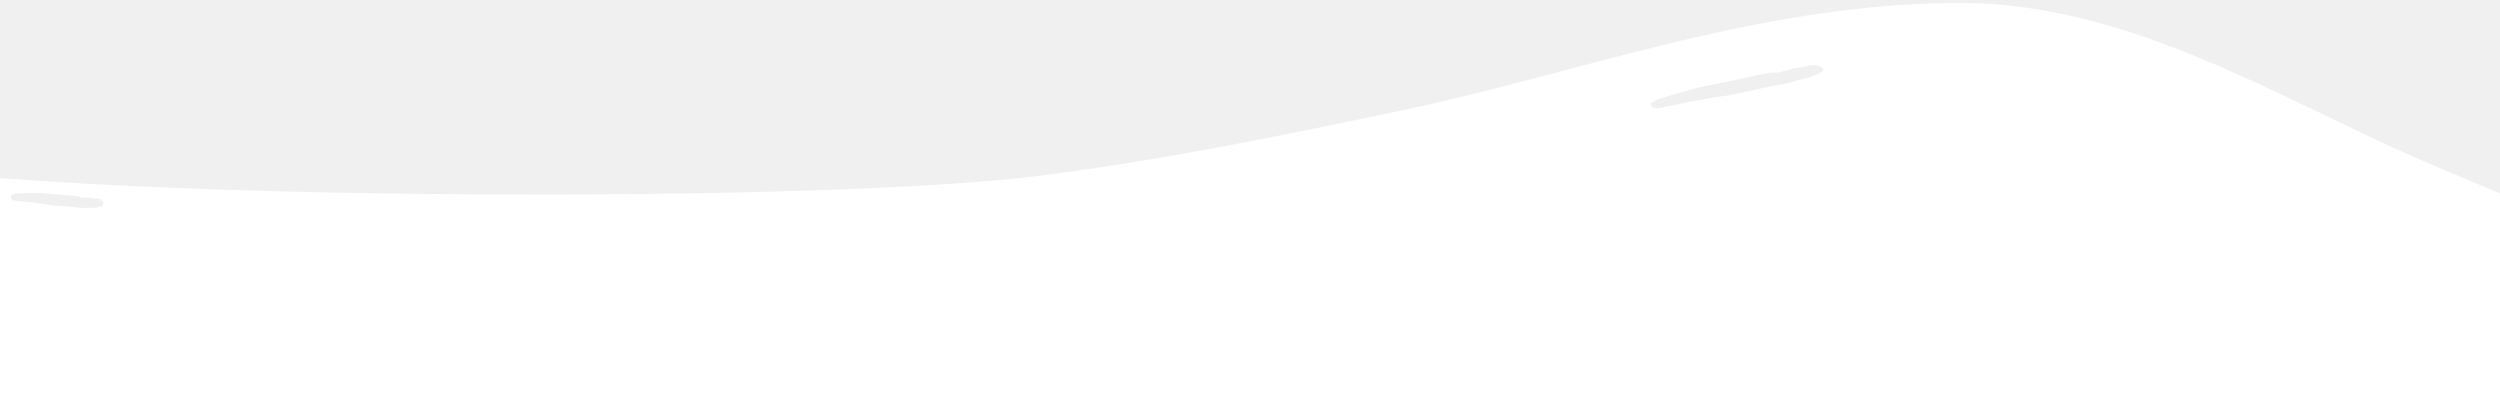
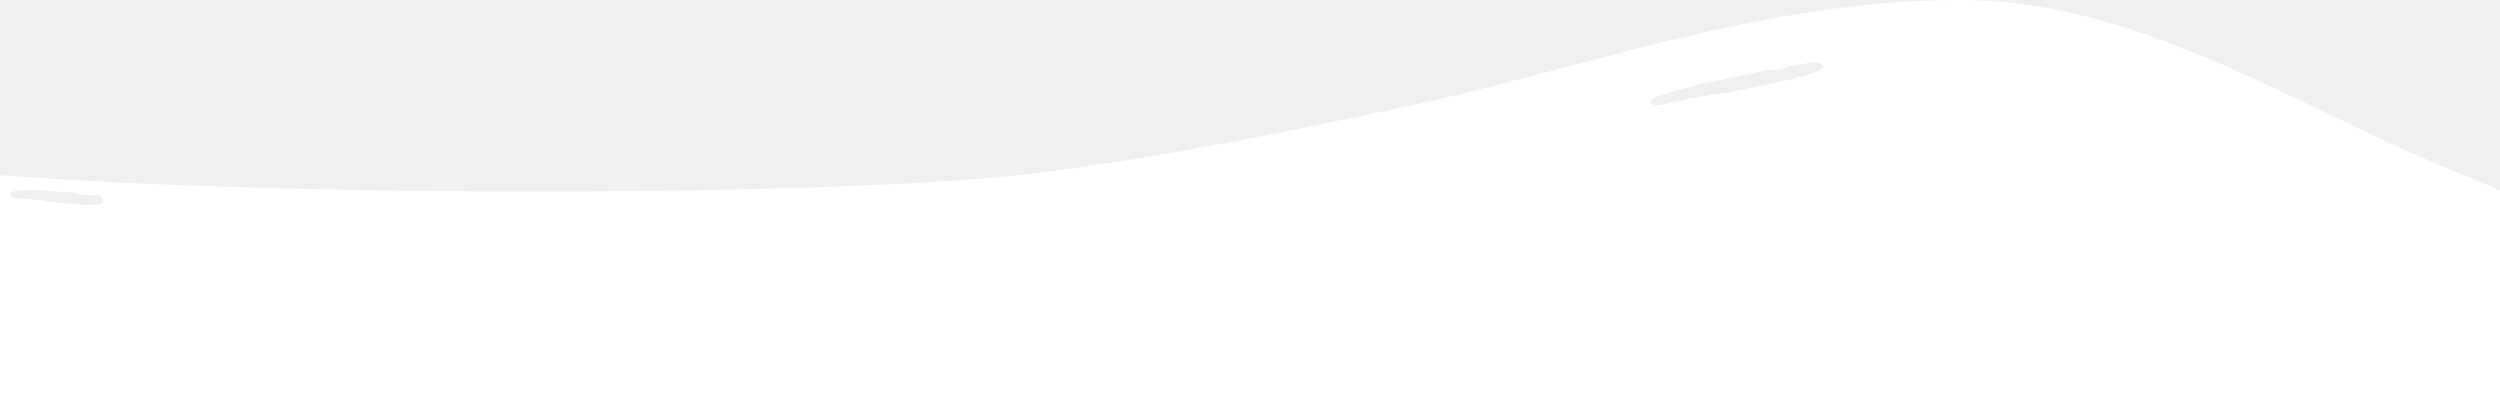
- <svg xmlns="http://www.w3.org/2000/svg" width="418" height="68" viewBox="0 0 418 67" fill="none">
+ <svg xmlns="http://www.w3.org/2000/svg" width="418" height="67" viewBox="0 0 418 67" fill="none">
  <path fill-rule="evenodd" clip-rule="evenodd" d="M0 29.272C49.811 33.156 142.803 32.867 173.912 28.875C195.536 26.1 215.146 21.991 234.225 17.993C243.347 16.082 252.413 13.691 261.547 11.282C282.757 5.689 304.329 0 327.8 0C349.718 0 369.892 9.713 388.837 18.833C394.823 21.715 400.687 24.538 406.444 26.977L406.452 26.98L406.458 26.983C410.375 28.642 414.222 30.271 418 31.818V67.722H0V29.272ZM304.713 10.898C305.217 11.42 304.096 11.831 303.176 12.169L303.163 12.174C302.851 12.288 302.668 12.367 302.533 12.425C302.27 12.538 302.193 12.571 301.703 12.634C301.614 12.645 301.39 12.709 301.174 12.771C300.972 12.829 300.777 12.884 300.706 12.893C300.332 12.94 300.051 13.055 299.804 13.157C299.651 13.22 299.512 13.277 299.371 13.31C298.465 13.518 297.552 13.687 296.714 13.841L296.611 13.86C295.721 14.025 294.911 14.176 294.129 14.361C292.627 14.715 291.114 15.021 289.646 15.313L289.196 15.403C288.57 15.527 288.04 15.589 287.52 15.649C286.942 15.716 286.377 15.781 285.709 15.93C284.87 16.118 284.191 16.23 283.523 16.341C282.763 16.467 282.016 16.591 281.058 16.821C280.818 16.878 280.245 16.99 279.673 17.102L279.672 17.102C279.105 17.212 278.538 17.323 278.299 17.38C277.3 17.618 276.436 17.768 276.105 17.191C275.878 16.795 275.95 16.759 276.351 16.558C276.536 16.465 276.79 16.337 277.117 16.123C277.35 16.068 277.907 15.886 278.463 15.705C279.018 15.524 279.574 15.343 279.81 15.287C280.655 15.084 281.27 14.9 281.872 14.719L281.872 14.719C282.557 14.514 283.228 14.312 284.207 14.094C285.549 13.794 286.904 13.525 288.217 13.263L288.217 13.263L288.669 13.173C290.137 12.881 291.556 12.594 292.943 12.266C293.892 12.042 294.845 11.866 295.719 11.704L295.773 11.694C296.205 11.614 296.459 11.629 296.697 11.642C296.942 11.656 297.172 11.669 297.563 11.579C297.83 11.517 298.205 11.412 298.603 11.301C299.263 11.117 299.983 10.915 300.368 10.869L300.455 10.858C300.541 10.848 300.622 10.837 300.698 10.828C301.464 10.73 301.88 10.651 302.126 10.56C303.049 10.222 304.207 10.373 304.713 10.898ZM16.159 34.187C16.693 34.115 17.342 34.027 17.248 33.516C17.154 33.002 16.645 32.644 16.11 32.717C15.967 32.736 15.746 32.712 15.354 32.629C15.302 32.618 15.246 32.606 15.186 32.593L15.185 32.593C14.989 32.55 14.588 32.557 14.222 32.564C14.002 32.568 13.793 32.572 13.649 32.565C13.437 32.554 13.331 32.496 13.218 32.435C13.108 32.375 12.991 32.311 12.762 32.284L12.734 32.281C12.272 32.225 11.768 32.166 11.253 32.144C10.5 32.111 9.743 32.041 8.961 31.965L8.72 31.941C8.021 31.873 7.299 31.802 6.575 31.758C6.047 31.725 5.671 31.743 5.287 31.761C4.949 31.777 4.604 31.794 4.144 31.776C4.016 31.771 3.7 31.797 3.385 31.823C3.068 31.849 2.752 31.875 2.625 31.87C2.409 31.969 2.252 32.016 2.138 32.05C1.891 32.124 1.846 32.137 1.843 32.492C1.839 33.011 2.294 33.072 2.837 33.094C2.967 33.099 3.268 33.13 3.57 33.162C3.874 33.193 4.178 33.225 4.309 33.23C4.83 33.25 5.221 33.308 5.618 33.367C5.968 33.419 6.323 33.472 6.776 33.5C7.136 33.522 7.424 33.588 7.719 33.656C7.983 33.716 8.253 33.778 8.587 33.811L8.826 33.834C9.608 33.91 10.415 33.986 11.231 34.021C11.655 34.039 12.084 34.089 12.555 34.145L12.609 34.152C13.052 34.205 13.535 34.263 14.025 34.288C14.101 34.292 14.184 34.276 14.274 34.259C14.42 34.23 14.587 34.199 14.778 34.24C14.815 34.248 14.924 34.245 15.036 34.242C15.156 34.238 15.281 34.235 15.326 34.244C15.578 34.297 15.623 34.287 15.781 34.254C15.861 34.236 15.971 34.213 16.151 34.188L16.159 34.187Z" fill="white" />
</svg>
